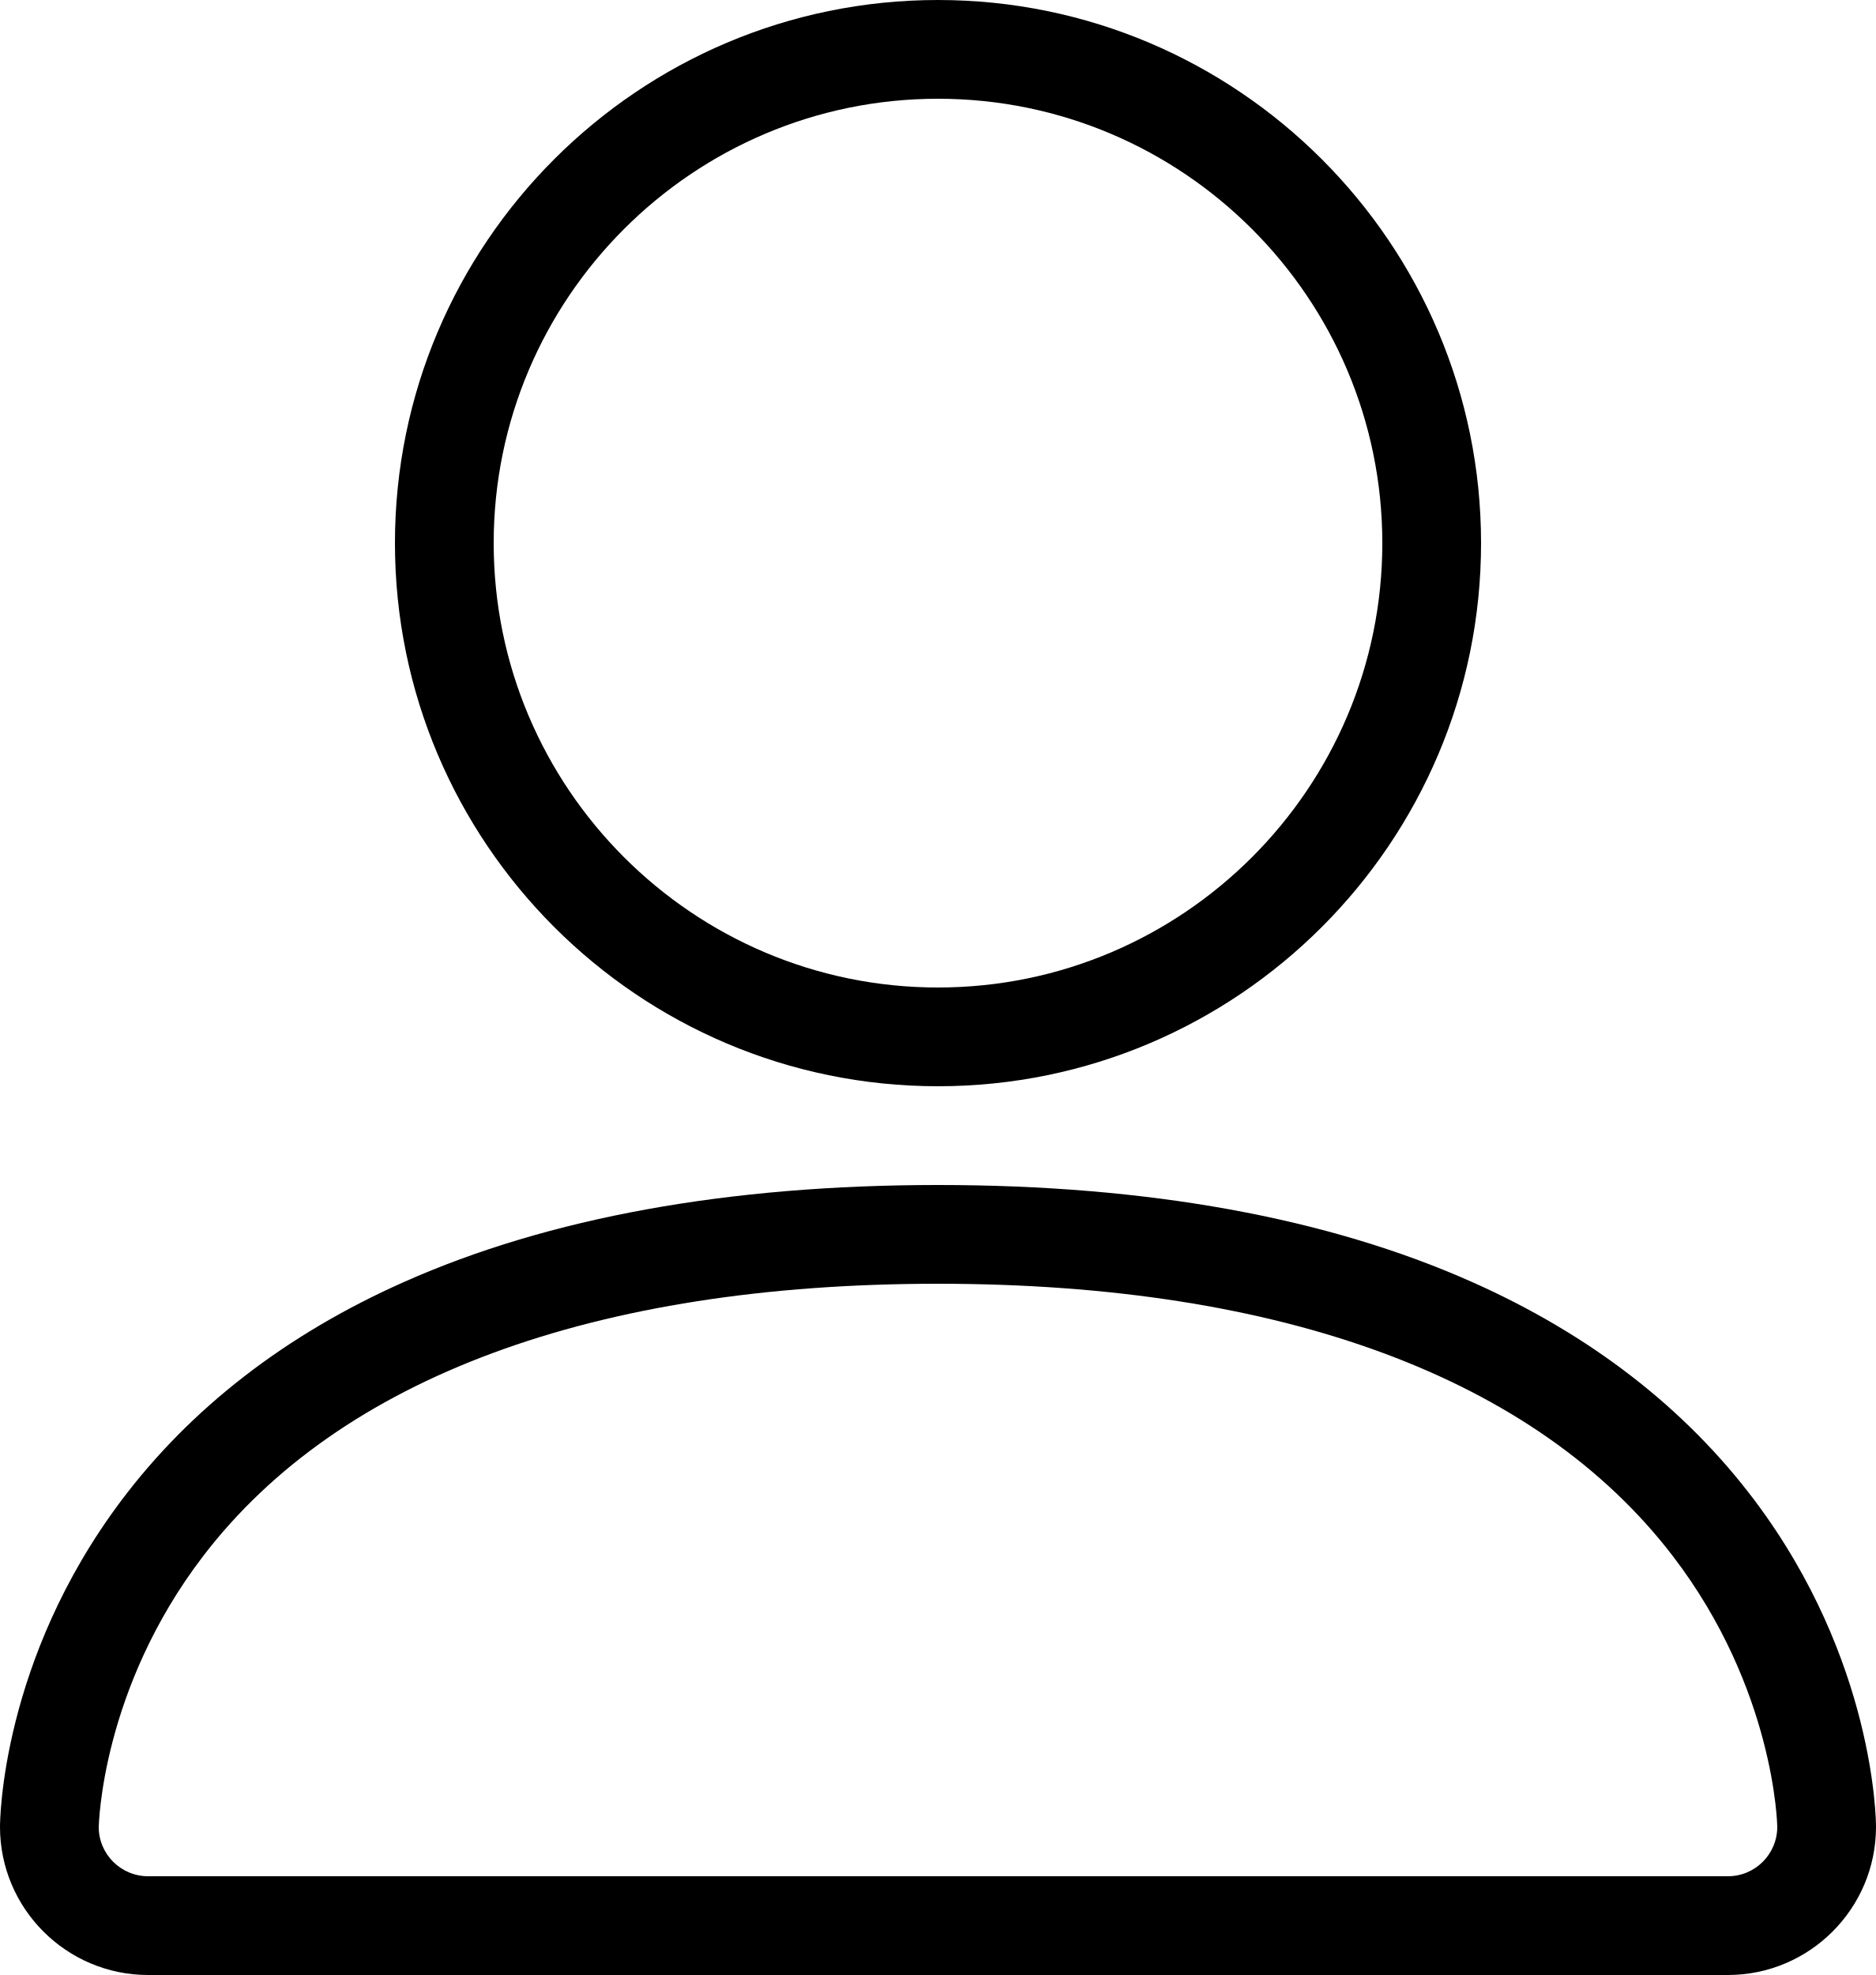
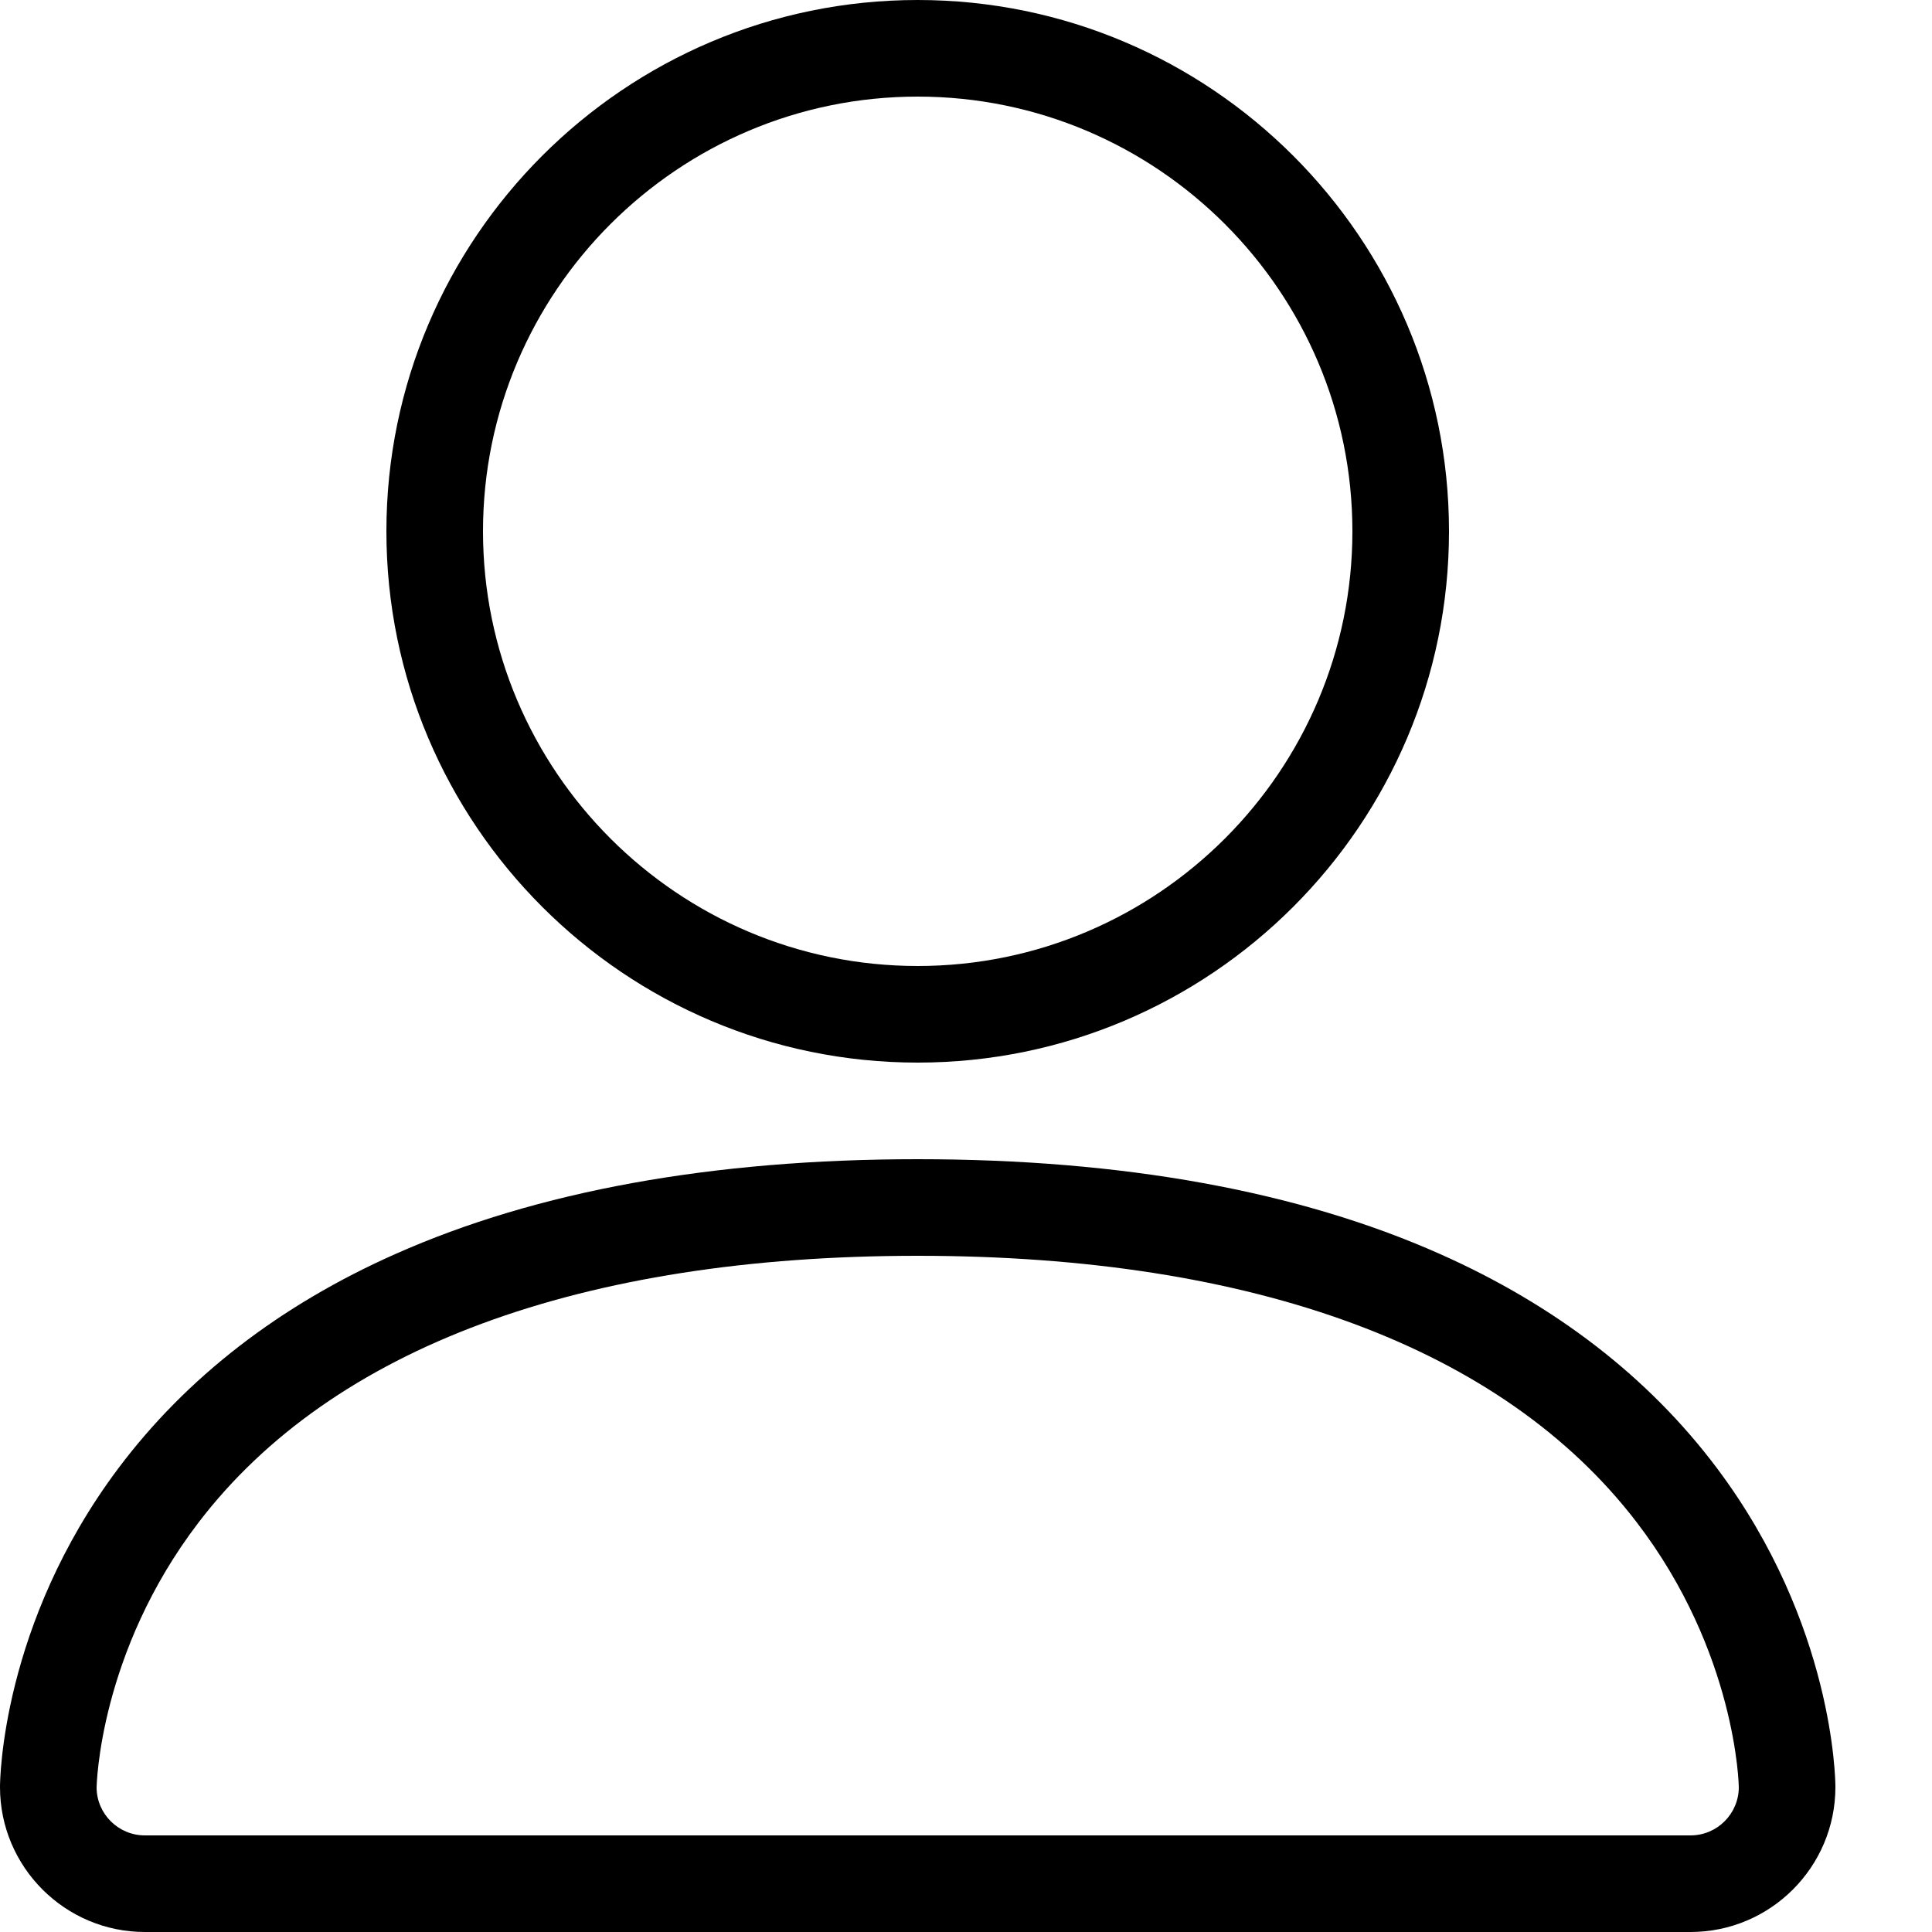
- <svg xmlns="http://www.w3.org/2000/svg">
+ <svg xmlns="http://www.w3.org/2000/svg" width="20px" height="20px">
  <g fill="#000">
    <g id="user" viewBox="0 0 20 20">
      <path d="M9.5 11c-3.033 0-5.5-2.467-5.5-5.5s2.467-5.5 5.5-5.5 5.5 2.467 5.5 5.5-2.467 5.5-5.5 5.5zM9.5 1c-2.481 0-4.5 2.019-4.5 4.5s2.019 4.5 4.5 4.5c2.481 0 4.5-2.019 4.5-4.5s-2.019-4.5-4.5-4.5z" stroke="none" />
      <path d="M17.5 20h-16c-0.827 0-1.5-0.673-1.5-1.5 0-0.068 0.014-1.685 1.225-3.3 0.705-0.94 1.67-1.687 2.869-2.219 1.464-0.651 3.283-0.981 5.406-0.981s3.942 0.33 5.406 0.981c1.199 0.533 2.164 1.279 2.869 2.219 1.211 1.615 1.225 3.232 1.225 3.3 0 0.827-0.673 1.5-1.5 1.5zM9.5 13c-3.487 0-6.060 0.953-7.441 2.756-1.035 1.351-1.058 2.732-1.059 2.746 0 0.274 0.224 0.498 0.5 0.498h16c0.276 0 0.5-0.224 0.5-0.5-0-0.012-0.023-1.393-1.059-2.744-1.382-1.803-3.955-2.756-7.441-2.756z" stroke="none" />
    </g>
  </g>
</svg>
